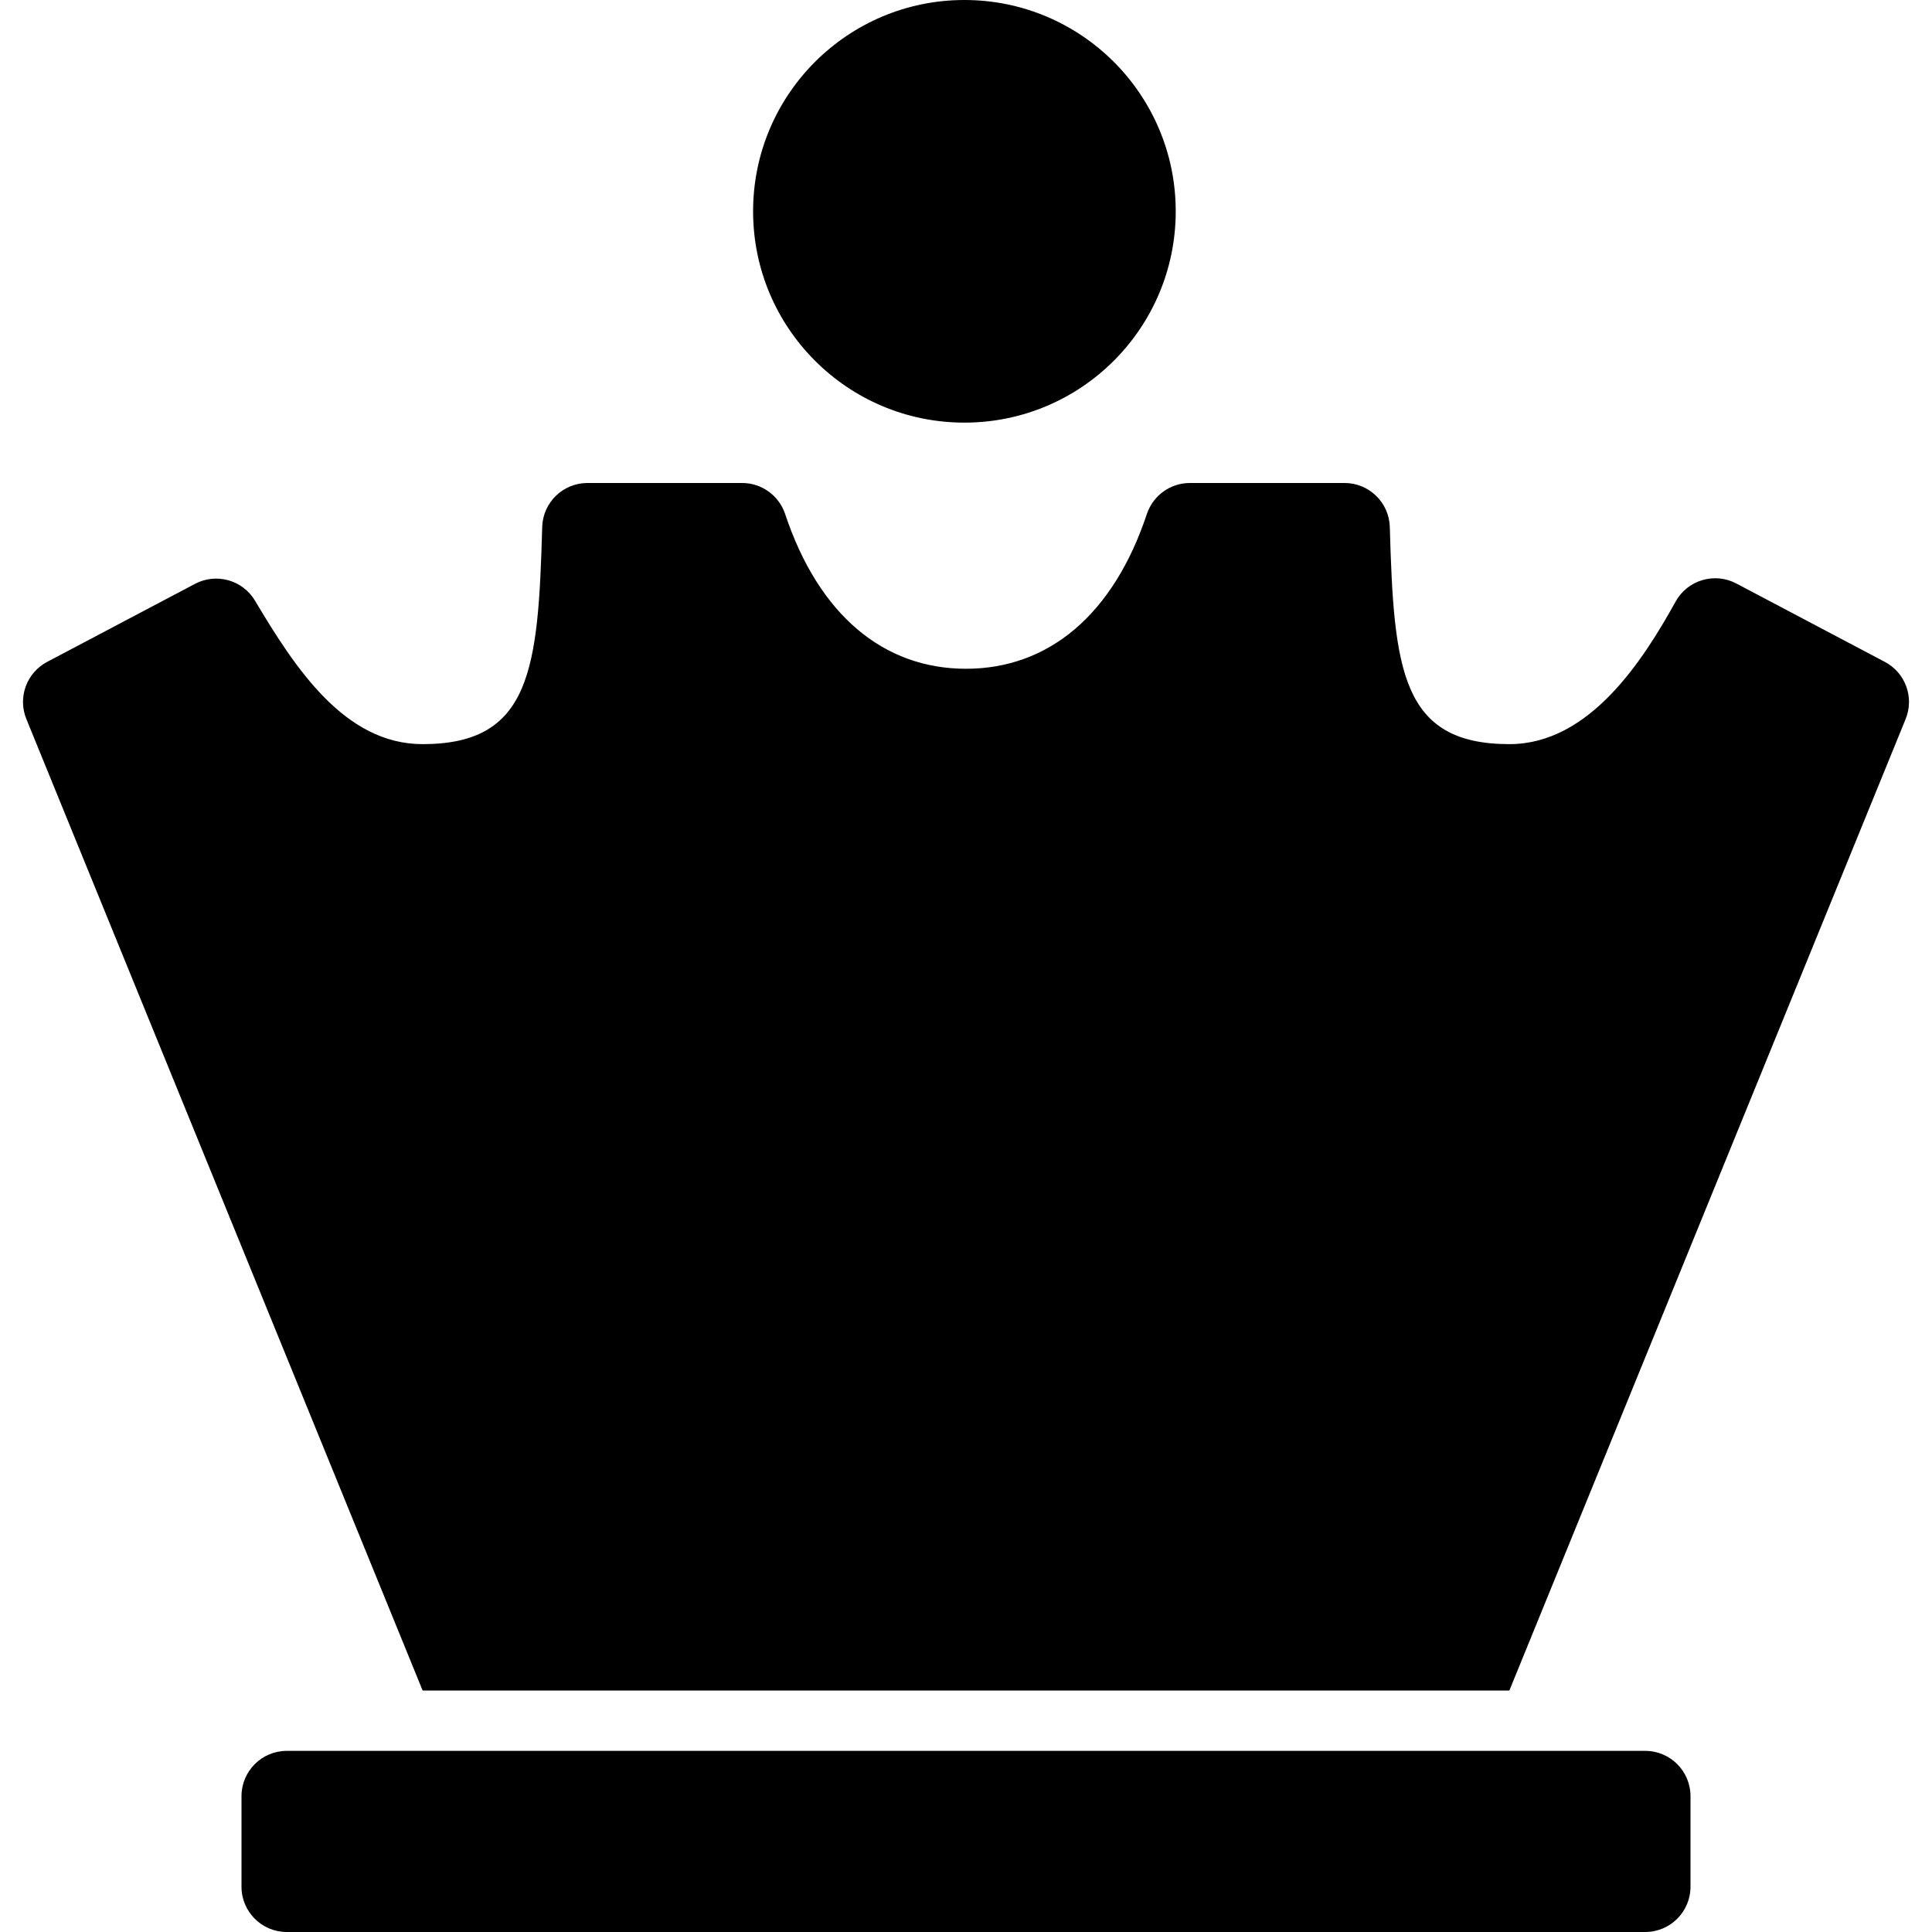
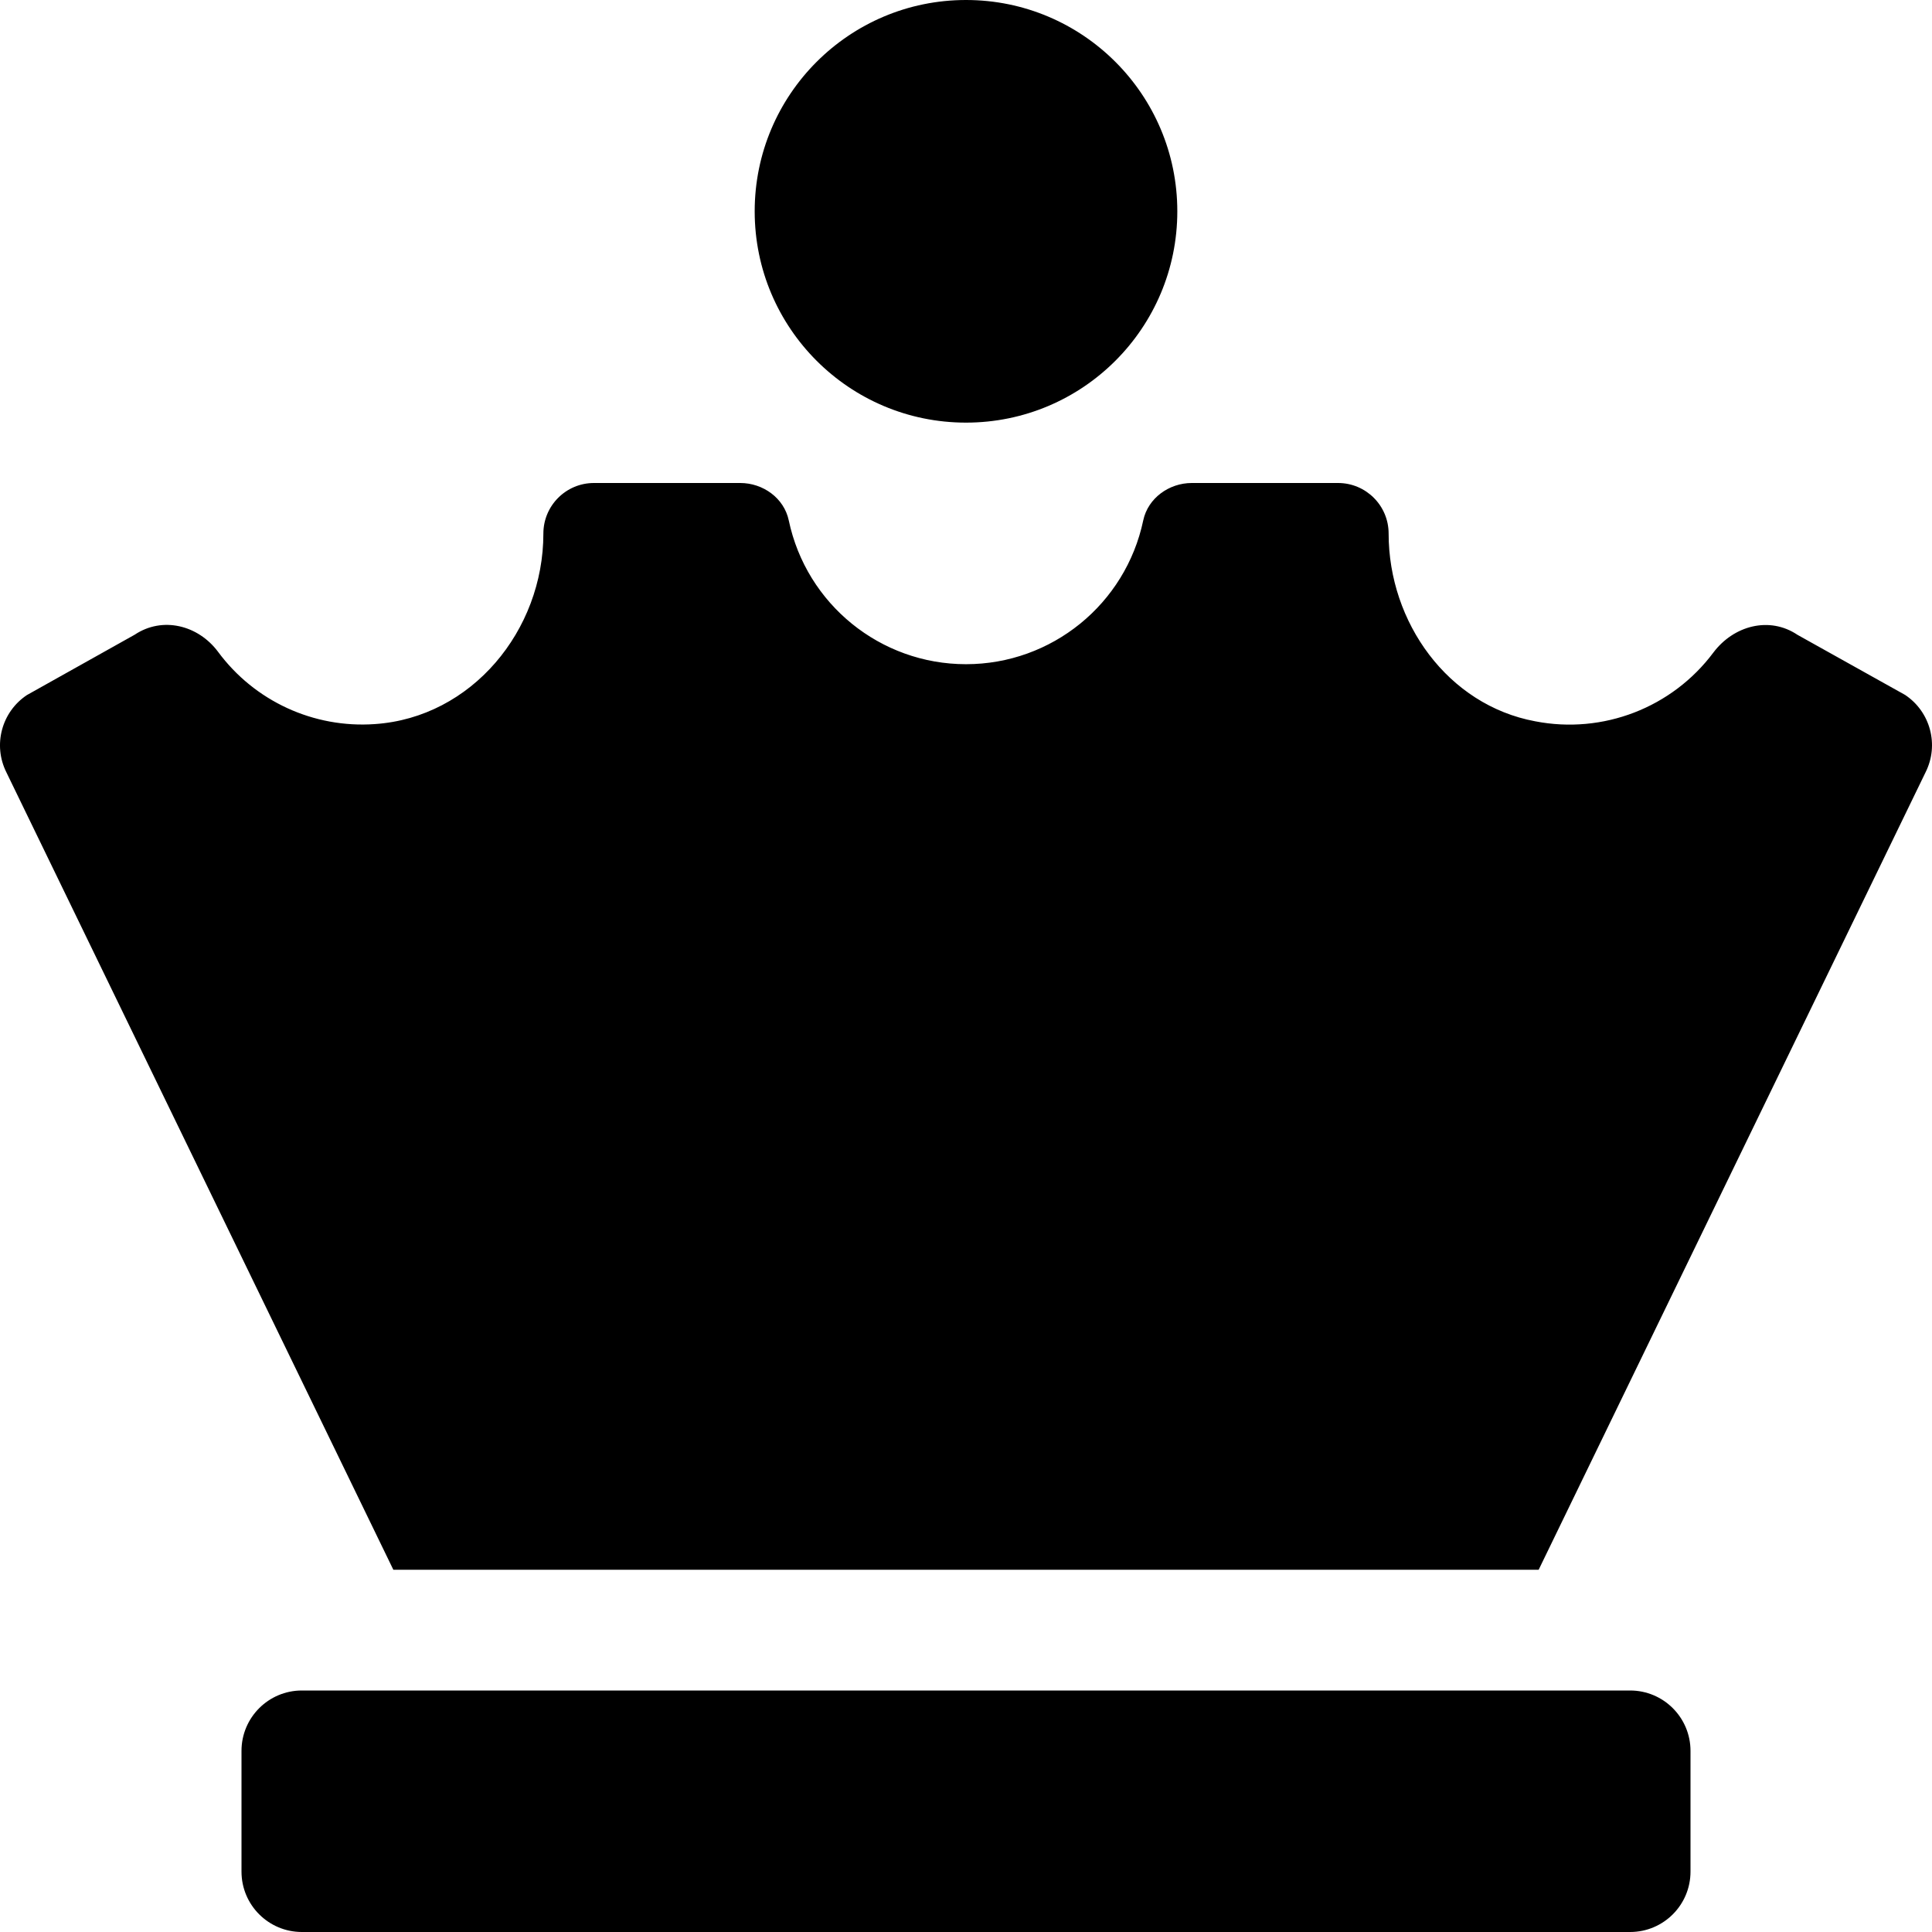
<svg xmlns="http://www.w3.org/2000/svg" viewBox="0 0 512 512">
-   <path d="M436 512H76c-6.627 0-12-5.373-12-12v-24c0-6.627 5.373-12 12-12h360c6.627 0 12 5.373 12 12v24c0 6.627-5.373 12-12 12zM255.579 0c-30.928 0-56 25.072-56 56s25.072 56 56 56 56-25.072 56-56-25.072-56-56-56zm204.568 154.634c-5.768-3.045-12.916-.932-16.082 4.77-8.616 15.516-22.747 37.801-44.065 37.801-28.714 0-30.625-19.804-31.686-57.542-.183-6.492-5.501-11.664-11.995-11.664h-41.006c-5.175 0-9.754 3.328-11.388 8.238-8.89 26.709-26.073 40.992-47.925 40.992s-39.034-14.283-47.925-40.992c-1.634-4.91-6.213-8.238-11.388-8.238h-41.005c-6.495 0-11.813 5.174-11.995 11.667-1.052 37.642-2.934 57.539-31.688 57.539-20.691 0-33.817-20.224-44.425-38.025-3.266-5.48-10.258-7.431-15.899-4.453l-39.179 20.679a12 12 0 0 0-5.51 15.145L112 448h288l105.014-257.448a12 12 0 0 0-5.51-15.145l-39.357-20.773z" />
+   <path d="M256 112a56 56 0 1 0-56-56 56 56 0 0 0 56 56zm176 336H80a16 16 0 0 0-16 16v32a16 16 0 0 0 16 16h352a16 16 0 0 0 16-16v-32a16 16 0 0 0-16-16zm72.87-263.84l-28.51-15.92c-7.44-5-16.91-2.46-22.29 4.68a47.59 47.59 0 0 1-47.23 18.23C383.7 186.86 368 164.93 368 141.4a13.4 13.4 0 0 0-13.4-13.4h-38.77c-6 0-11.61 4-12.86 9.91a48 48 0 0 1-93.94 0c-1.25-5.92-6.82-9.91-12.86-9.91H157.4a13.4 13.4 0 0 0-13.4 13.4c0 25.69-19 48.75-44.67 50.49a47.5 47.5 0 0 1-41.54-19.15c-5.28-7.09-14.73-9.45-22.09-4.54l-28.57 16a16 16 0 0 0-5.44 20.47L104.24 416h303.52l102.55-211.37a16 16 0 0 0-5.44-20.47z" />
</svg>
